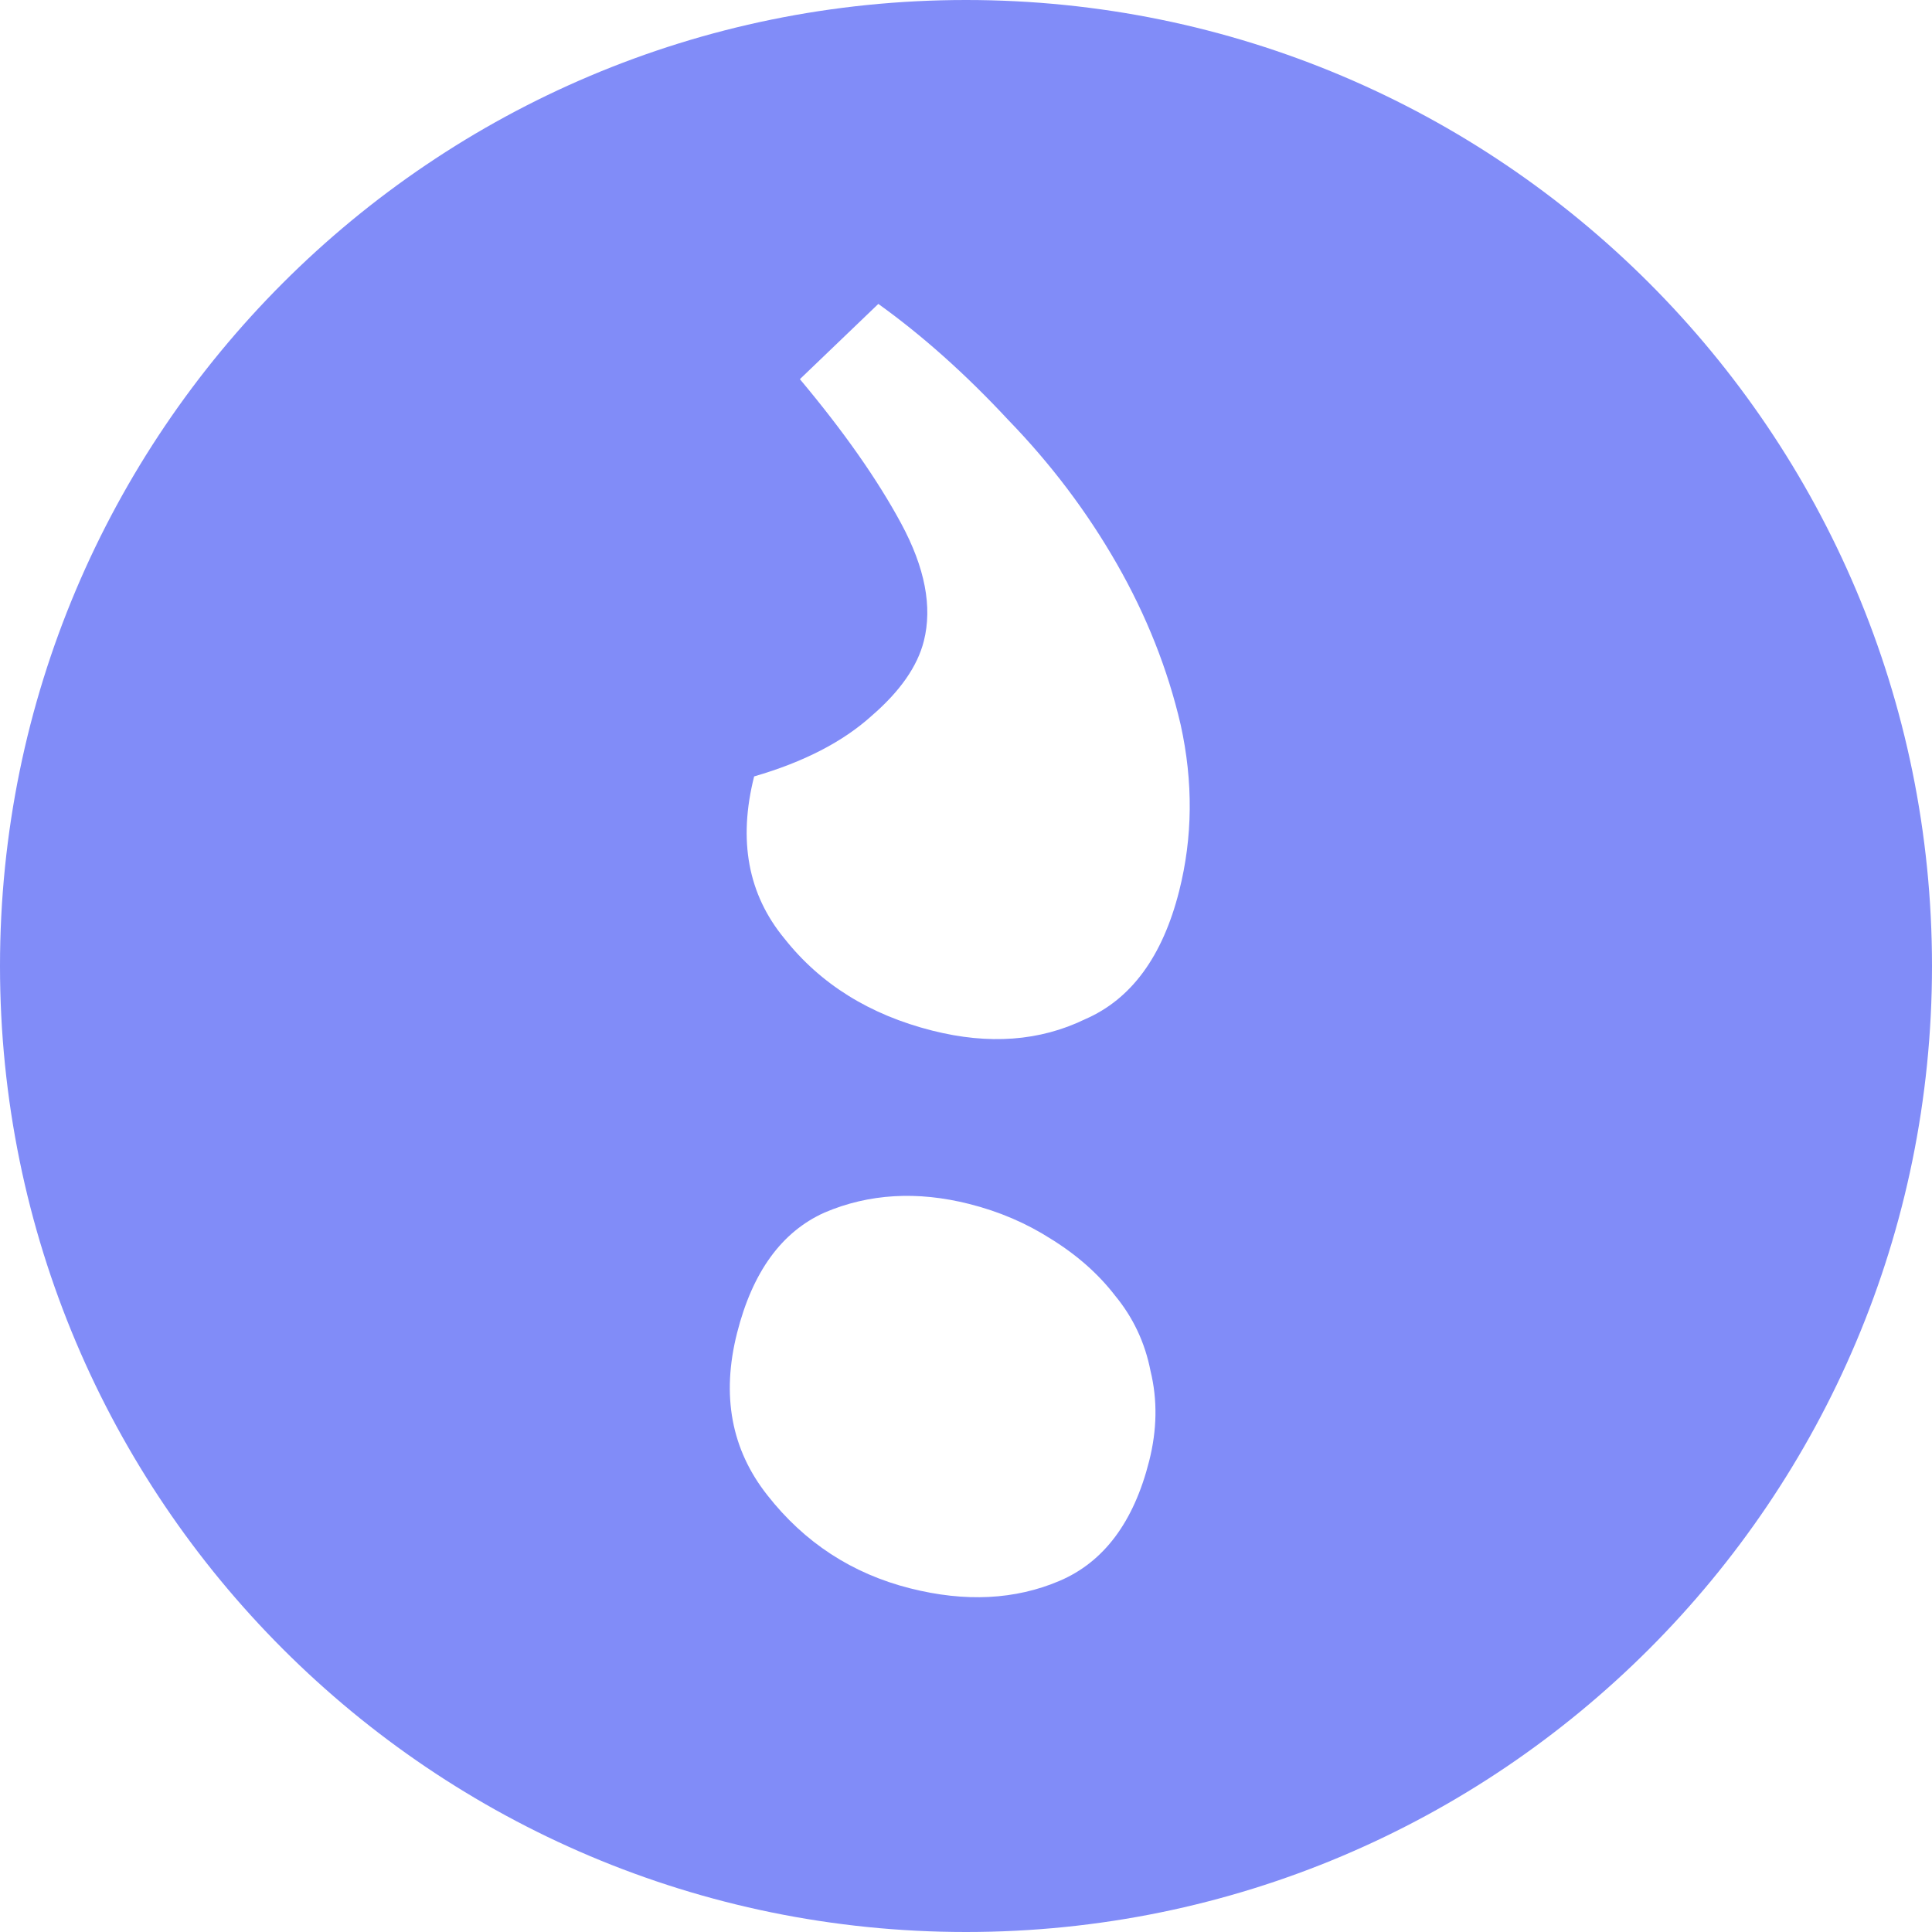
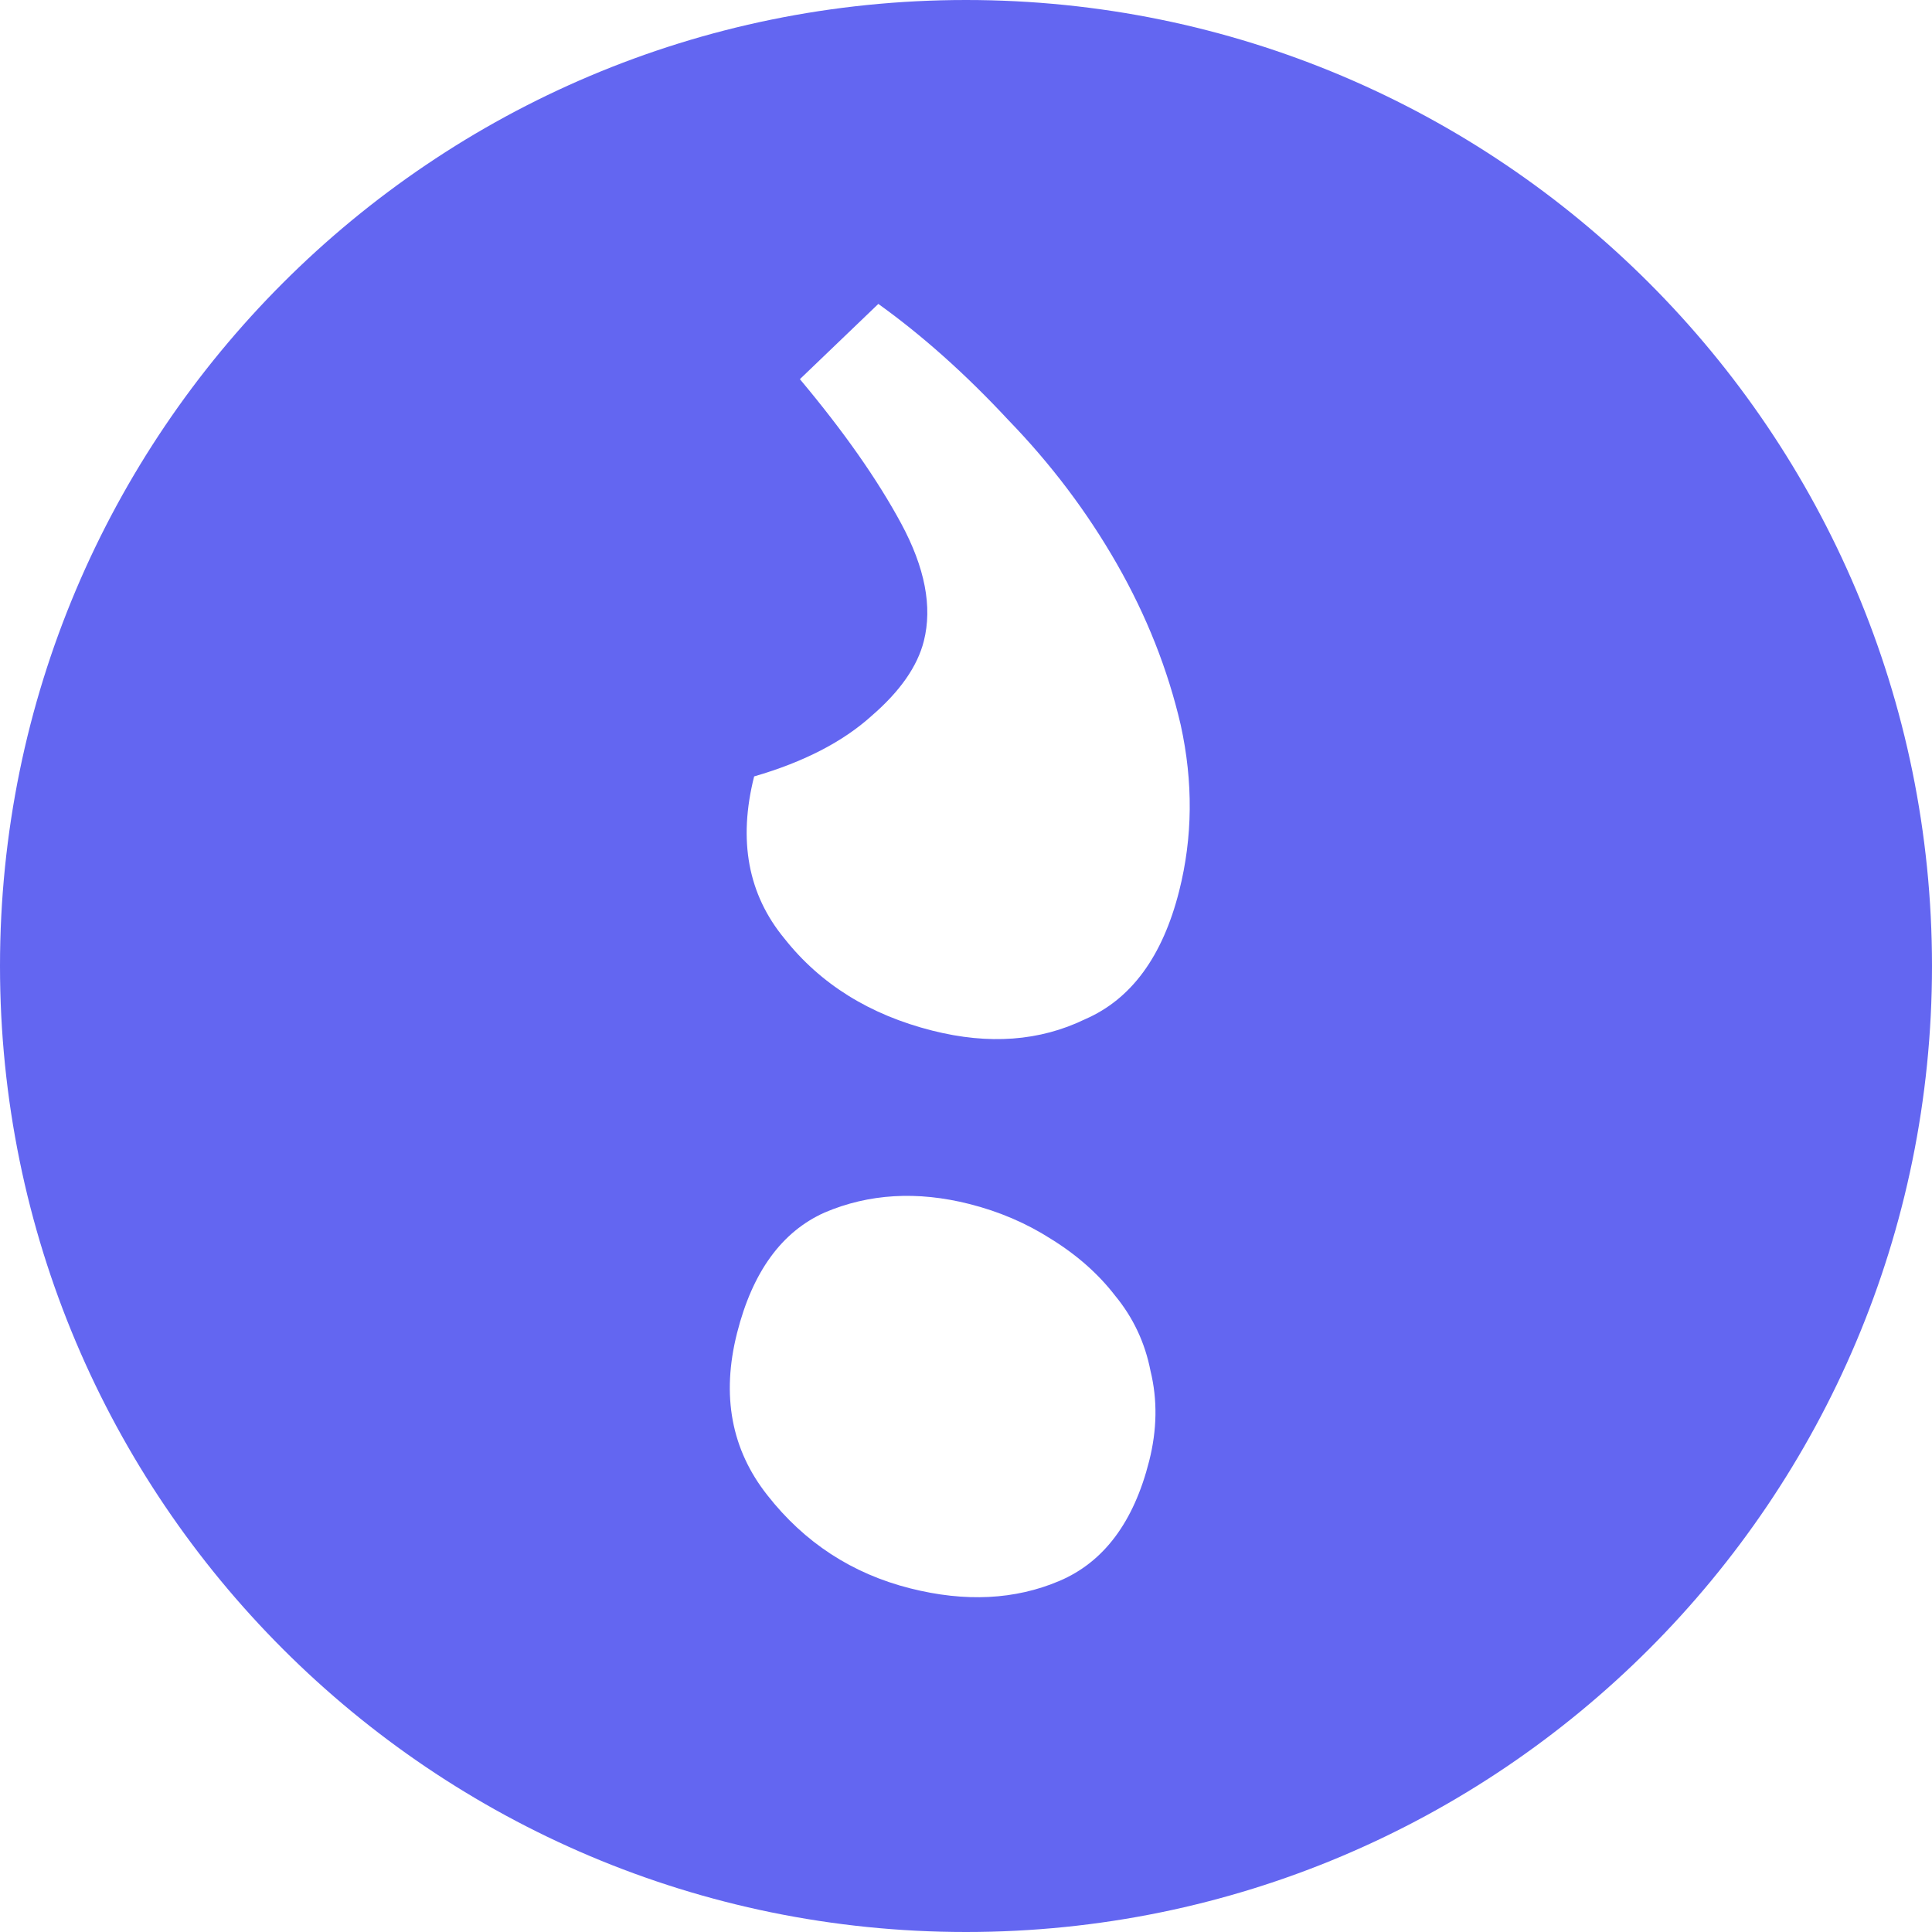
- <svg xmlns="http://www.w3.org/2000/svg" width="320" height="320" viewBox="0 0 320 320" fill="#818cf8">
+ <svg xmlns="http://www.w3.org/2000/svg" width="320" height="320" viewBox="0 0 320 320" fill="#6366f1">
  <path fill-rule="evenodd" clip-rule="evenodd" d="M160 0C71.634 0 0 71.634 0 160C0 248.366 71.634 320 160 320C248.366 320 320 248.366 320 160C320 71.634 248.366 0 160 0ZM190.564 227.082C191.724 231.837 191.65 236.804 190.34 241.985C187.783 252.099 182.829 258.721 175.477 261.849C168.125 264.977 159.885 265.388 150.757 263.081C141.136 260.649 133.25 255.506 127.099 247.652C121.133 240.107 119.459 231.155 122.078 220.793C124.634 210.679 129.465 204.026 136.571 200.836C143.923 197.708 151.916 197.235 160.55 199.417C165.484 200.664 169.984 202.589 174.051 205.192C178.364 207.857 181.904 210.982 184.672 214.569C187.687 218.218 189.651 222.389 190.564 227.082ZM195.564 120.082C197.638 129.53 197.552 138.694 195.307 147.575C192.563 158.43 187.361 165.513 179.7 168.826C172.223 172.448 163.797 173.074 154.423 170.704C144.062 168.085 135.898 163.003 129.931 155.459C123.902 148.161 122.229 139.208 124.91 128.6C133.124 126.214 139.613 122.868 144.376 118.56C149.077 114.5 151.957 110.372 153.017 106.178C154.452 100.504 153.203 94.021 149.273 86.729C145.342 79.436 139.747 71.46 132.487 62.802L145.48 50.338C152.81 55.603 159.983 62.009 166.999 69.557C174.077 76.857 180.073 84.803 184.988 93.394C189.903 101.985 193.428 110.881 195.564 120.082Z" />
</svg>
